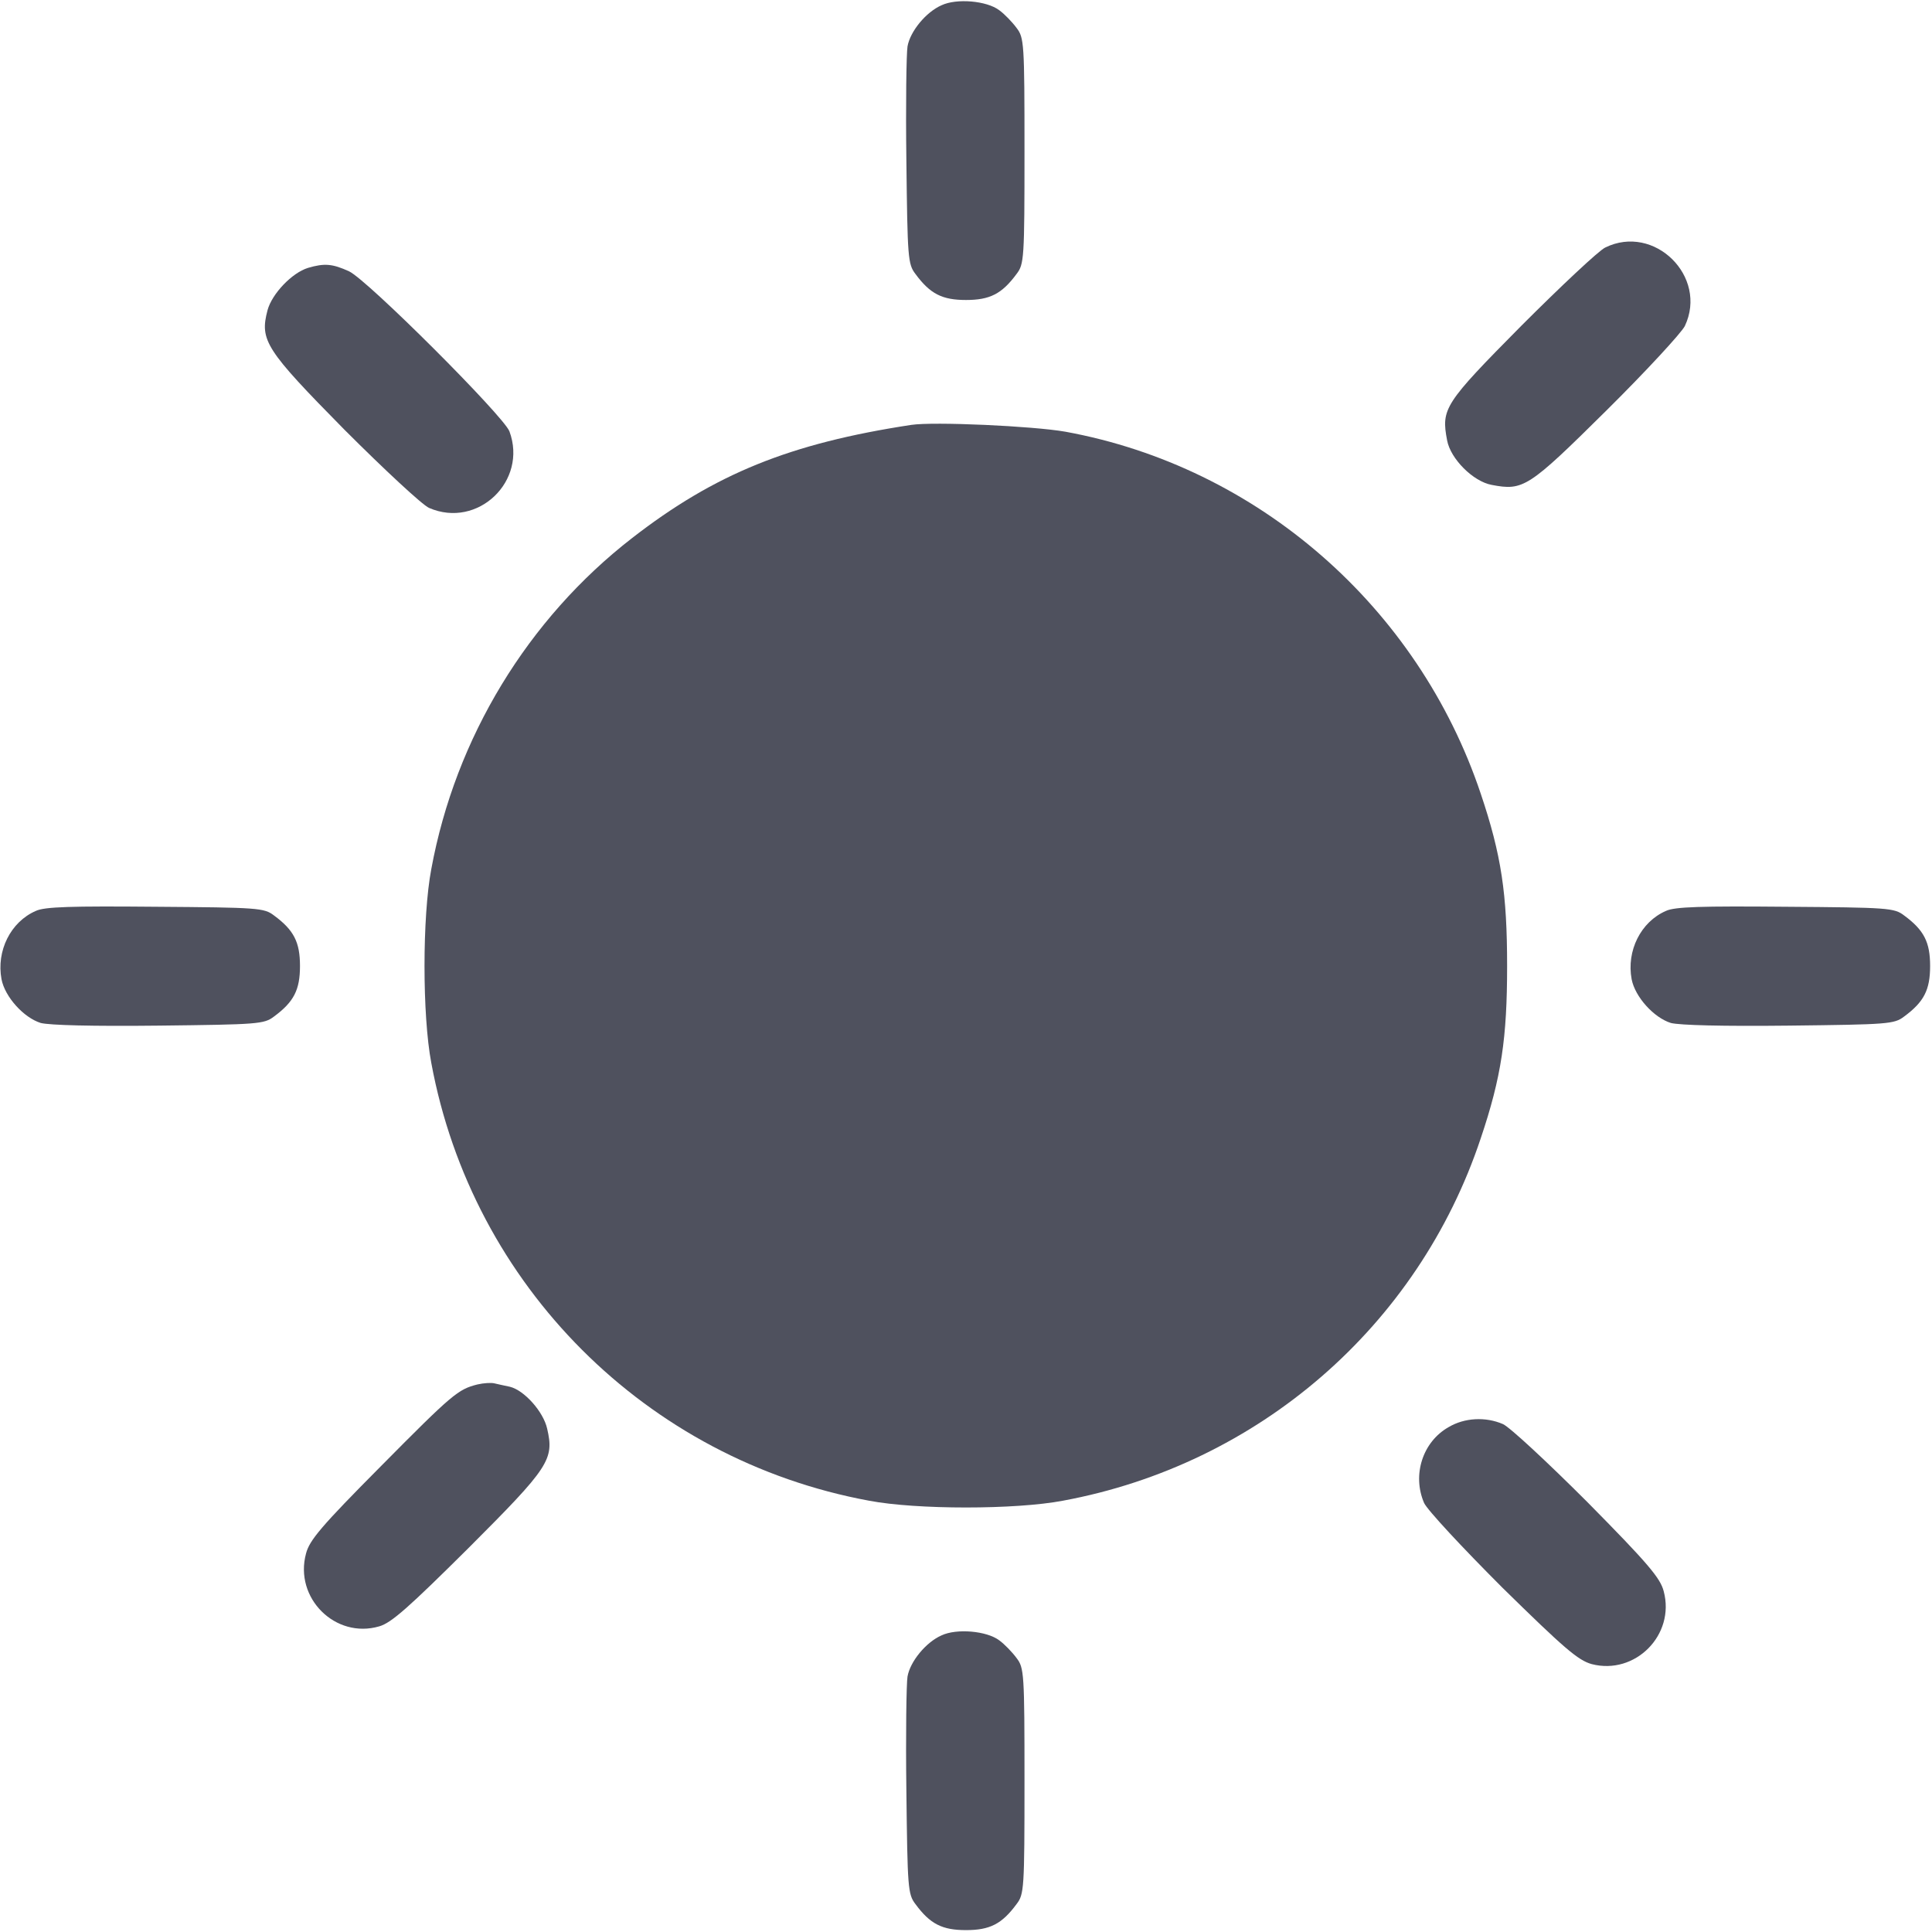
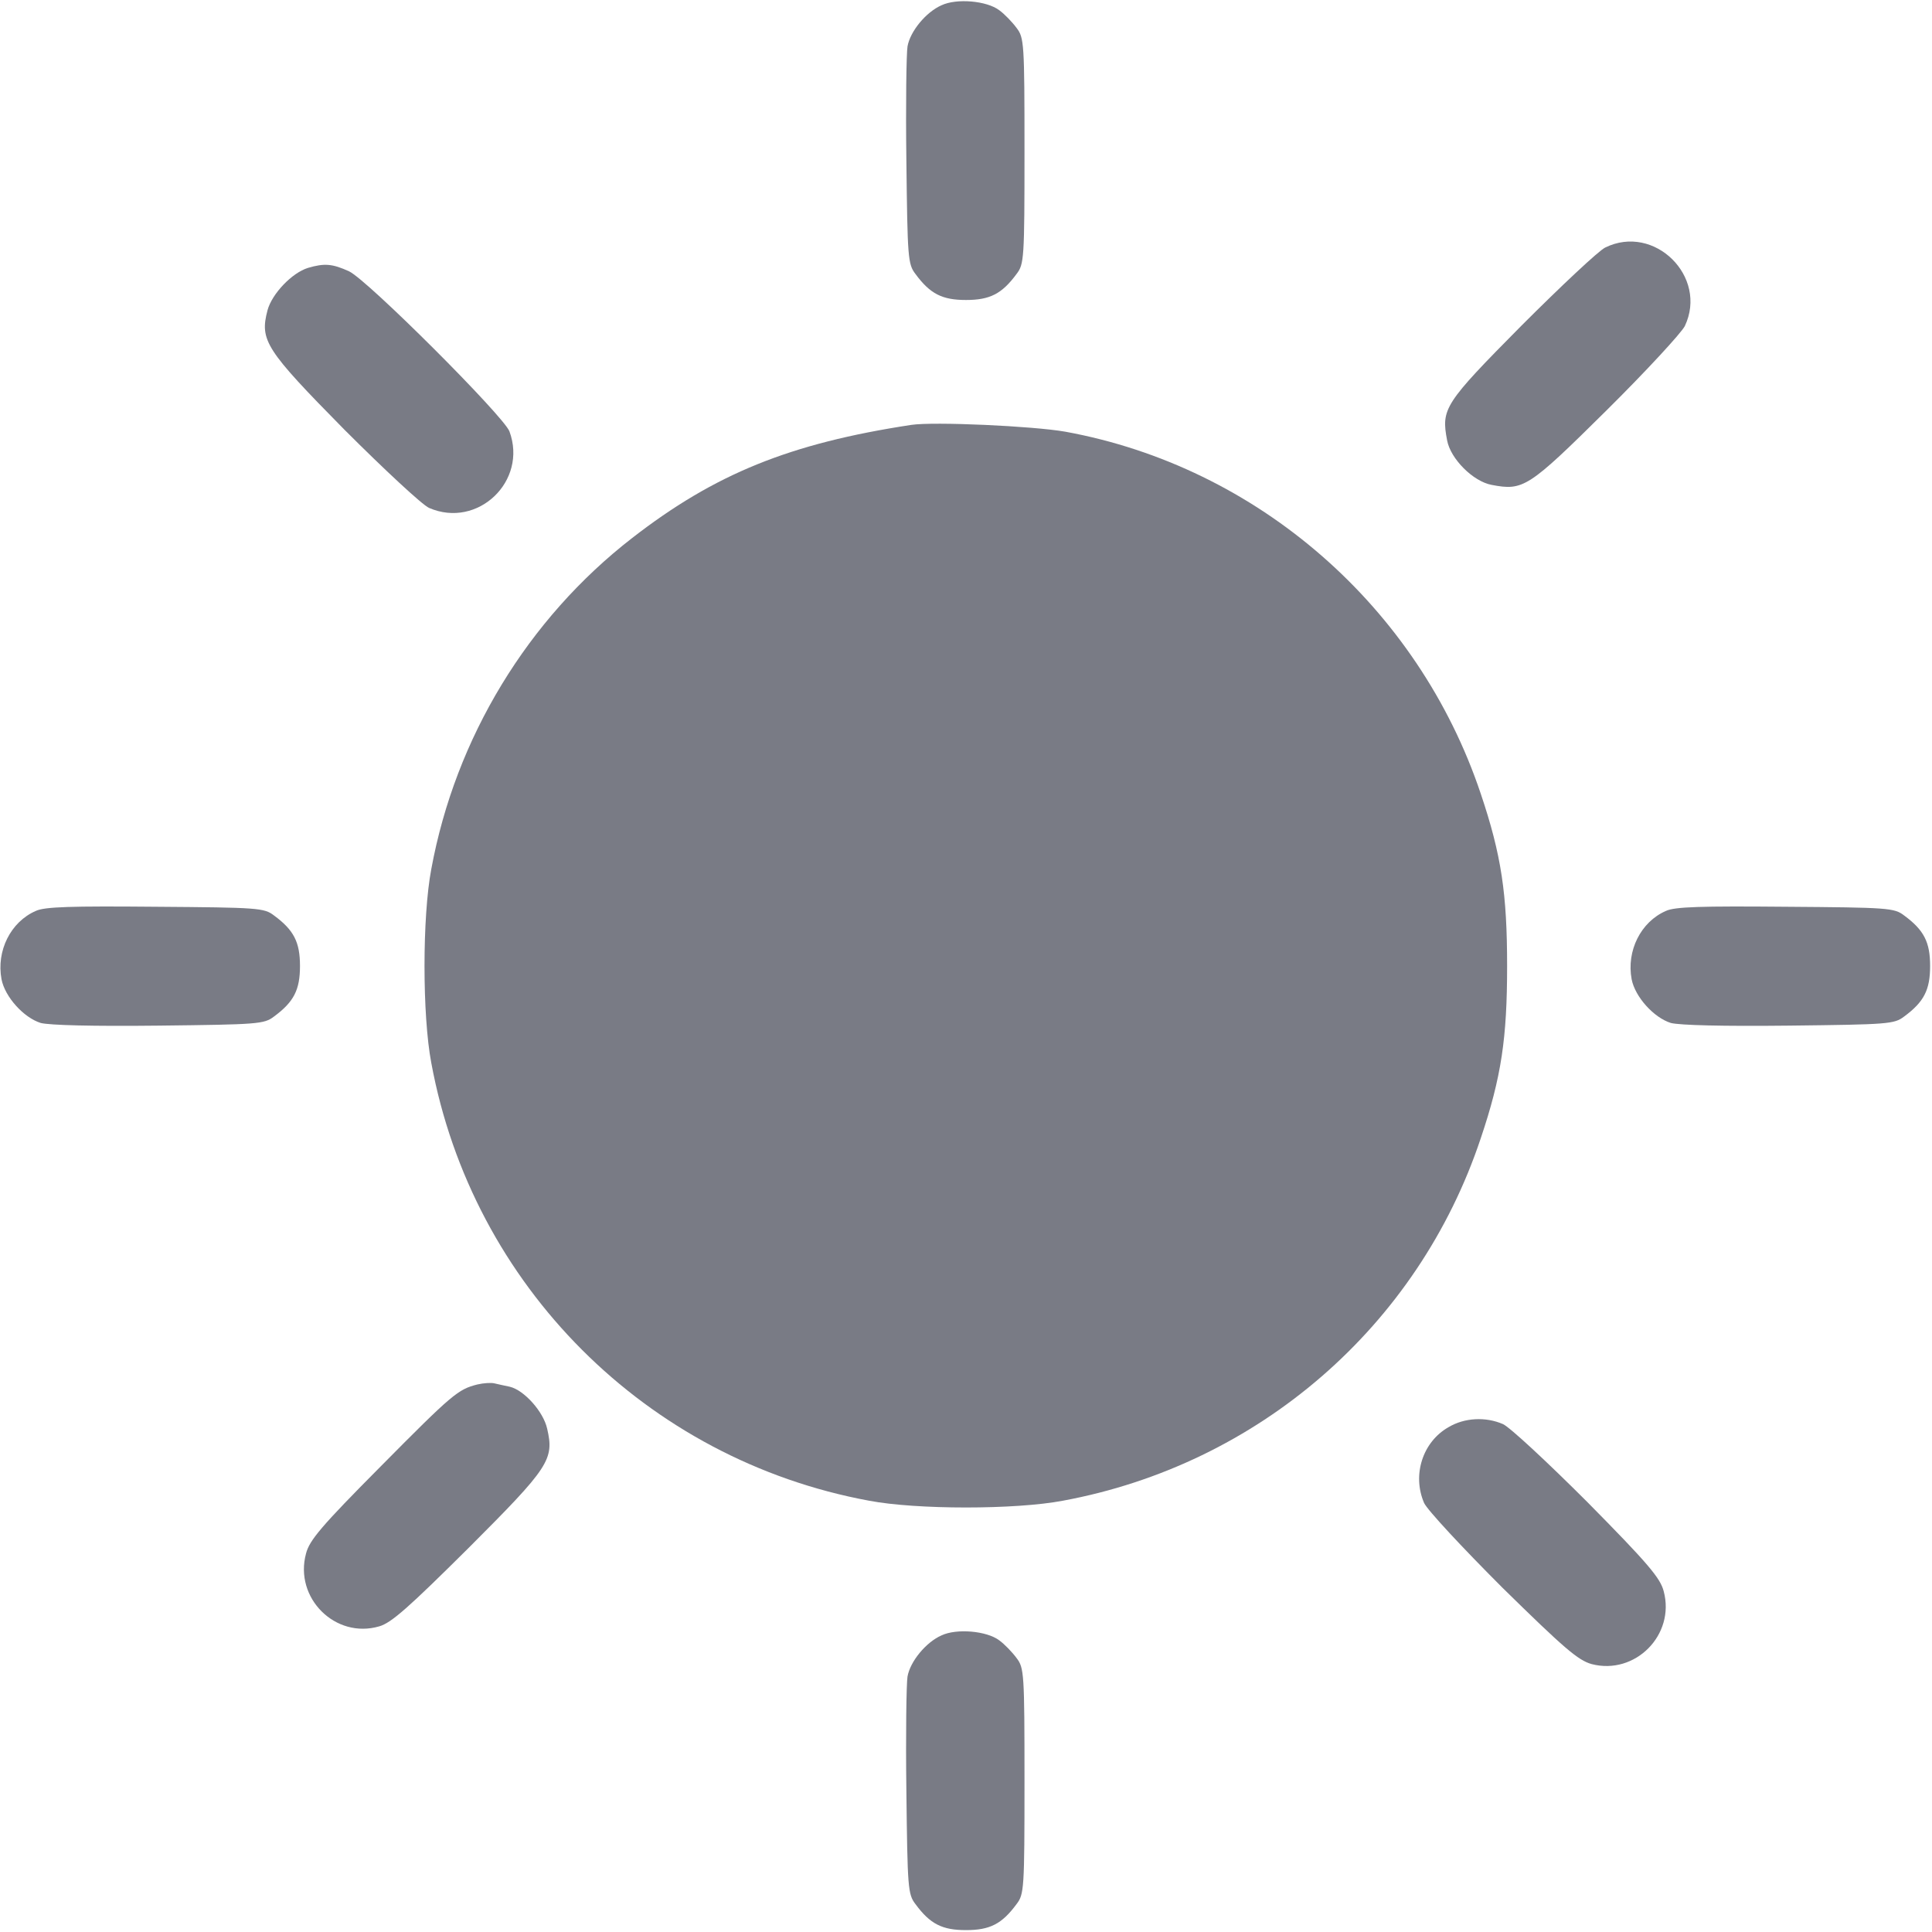
<svg xmlns="http://www.w3.org/2000/svg" version="1.0" width="512pt" height="512pt" viewBox="0 0 512 512" preserveAspectRatio="xMidYMid meet">
  <g transform="translate(0,512) scale(0.1,-0.1)" fill="#000000" stroke="none">
-     <path fill="#4f515e" d="M2495 5106 c-41 -18 -83 -69 -90 -109 -3 -18 -5 -154 -3 -304 3 -256 4 -273 24 -299 39 -53 71 -69 134 -69 63 0 95 16 134 69 20 26 21 40 21 326 0 286 -1 300 -21 326 -11 15 -32 37 -46 47 -33 25 -113 32 -153 13z" />
-     <path fill="#4f515e" d="M4254 4464 c-17 -8 -117 -102 -222 -207 -205 -207 -213 -220 -197 -304 9 -49 69 -109 118 -118 84 -16 97 -8 304 197 106 105 199 206 208 224 62 131 -81 272 -211 208z" />
-     <path fill="#4f515e" d="M816 4410 c-42 -13 -95 -68 -107 -112 -21 -80 -6 -104 204 -317 106 -106 206 -199 224 -207 129 -56 262 71 213 203 -16 41 -376 401 -425 424 -44 20 -65 22 -109 9z" />
-     <path fill="#4f515e" d="M2415 3994 c-322 -49 -521 -130 -740 -300 -276 -214 -468 -529 -532 -877 -24 -126 -24 -388 0 -514 109 -590 570 -1051 1160 -1160 126 -24 388 -24 514 0 518 96 941 462 1107 960 55 163 70 266 70 457 0 191 -15 294 -70 457 -166 495 -591 866 -1101 959 -86 15 -348 27 -408 18z" />
-     <path fill="#4f515e" d="M95 2706 c-67 -29 -105 -106 -91 -181 9 -47 59 -102 104 -116 24 -6 136 -9 314 -7 261 3 278 4 304 24 53 39 69 71 69 134 0 63 -16 95 -69 134 -26 20 -42 21 -314 23 -223 2 -294 0 -317 -11z" />
-     <path fill="#4f515e" d="M4415 2706 c-67 -29 -105 -106 -91 -181 9 -47 59 -102 104 -116 24 -6 136 -9 314 -7 261 3 278 4 304 24 53 39 69 71 69 134 0 63 -16 95 -69 134 -26 20 -42 21 -314 23 -223 2 -294 0 -317 -11z" />
-     <path fill="#4f515e" d="M1265 1451 c-51 -13 -65 -24 -257 -218 -157 -158 -188 -195 -197 -230 -32 -118 78 -227 194 -193 32 9 78 50 237 208 214 214 227 234 208 316 -10 45 -61 102 -99 111 -14 3 -33 7 -41 9 -8 2 -28 1 -45 -3z" />
-     <path fill="#4f515e" d="M3839 1338 c-69 -39 -97 -127 -65 -201 8 -18 101 -118 207 -224 164 -161 201 -193 237 -203 115 -30 222 77 191 193 -9 35 -41 73 -202 236 -106 106 -206 199 -224 207 -46 20 -102 17 -144 -8z" />
-     <path fill="#4f515e" d="M2495 786 c-41 -18 -83 -69 -90 -109 -3 -18 -5 -154 -3 -304 3 -256 4 -273 24 -299 39 -53 71 -69 134 -69 63 0 95 16 134 69 20 26 21 40 21 326 0 286 -1 300 -21 326 -11 15 -32 37 -46 47 -33 25 -113 32 -153 13z" />
+     <path fill="#797b85" d="M2495 5106 c-41 -18 -83 -69 -90 -109 -3 -18 -5 -154 -3 -304 3 -256 4 -273 24 -299 39 -53 71 -69 134 -69 63 0 95 16 134 69 20 26 21 40 21 326 0 286 -1 300 -21 326 -11 15 -32 37 -46 47 -33 25 -113 32 -153 13z" />
+     <path fill="#797b85" d="M4254 4464 c-17 -8 -117 -102 -222 -207 -205 -207 -213 -220 -197 -304 9 -49 69 -109 118 -118 84 -16 97 -8 304 197 106 105 199 206 208 224 62 131 -81 272 -211 208z" />
+     <path fill="#797b85" d="M816 4410 c-42 -13 -95 -68 -107 -112 -21 -80 -6 -104 204 -317 106 -106 206 -199 224 -207 129 -56 262 71 213 203 -16 41 -376 401 -425 424 -44 20 -65 22 -109 9z" />
+     <path fill="#797b85" d="M2415 3994 c-322 -49 -521 -130 -740 -300 -276 -214 -468 -529 -532 -877 -24 -126 -24 -388 0 -514 109 -590 570 -1051 1160 -1160 126 -24 388 -24 514 0 518 96 941 462 1107 960 55 163 70 266 70 457 0 191 -15 294 -70 457 -166 495 -591 866 -1101 959 -86 15 -348 27 -408 18z" />
+     <path fill="#797b85" d="M95 2706 c-67 -29 -105 -106 -91 -181 9 -47 59 -102 104 -116 24 -6 136 -9 314 -7 261 3 278 4 304 24 53 39 69 71 69 134 0 63 -16 95 -69 134 -26 20 -42 21 -314 23 -223 2 -294 0 -317 -11z" />
+     <path fill="#797b85" d="M4415 2706 c-67 -29 -105 -106 -91 -181 9 -47 59 -102 104 -116 24 -6 136 -9 314 -7 261 3 278 4 304 24 53 39 69 71 69 134 0 63 -16 95 -69 134 -26 20 -42 21 -314 23 -223 2 -294 0 -317 -11z" />
+     <path fill="#797b85" d="M1265 1451 c-51 -13 -65 -24 -257 -218 -157 -158 -188 -195 -197 -230 -32 -118 78 -227 194 -193 32 9 78 50 237 208 214 214 227 234 208 316 -10 45 -61 102 -99 111 -14 3 -33 7 -41 9 -8 2 -28 1 -45 -3z" />
+     <path fill="#797b85" d="M3839 1338 c-69 -39 -97 -127 -65 -201 8 -18 101 -118 207 -224 164 -161 201 -193 237 -203 115 -30 222 77 191 193 -9 35 -41 73 -202 236 -106 106 -206 199 -224 207 -46 20 -102 17 -144 -8z" />
+     <path fill="#797b85" d="M2495 786 c-41 -18 -83 -69 -90 -109 -3 -18 -5 -154 -3 -304 3 -256 4 -273 24 -299 39 -53 71 -69 134 -69 63 0 95 16 134 69 20 26 21 40 21 326 0 286 -1 300 -21 326 -11 15 -32 37 -46 47 -33 25 -113 32 -153 13z" />
  </g>
</svg>
